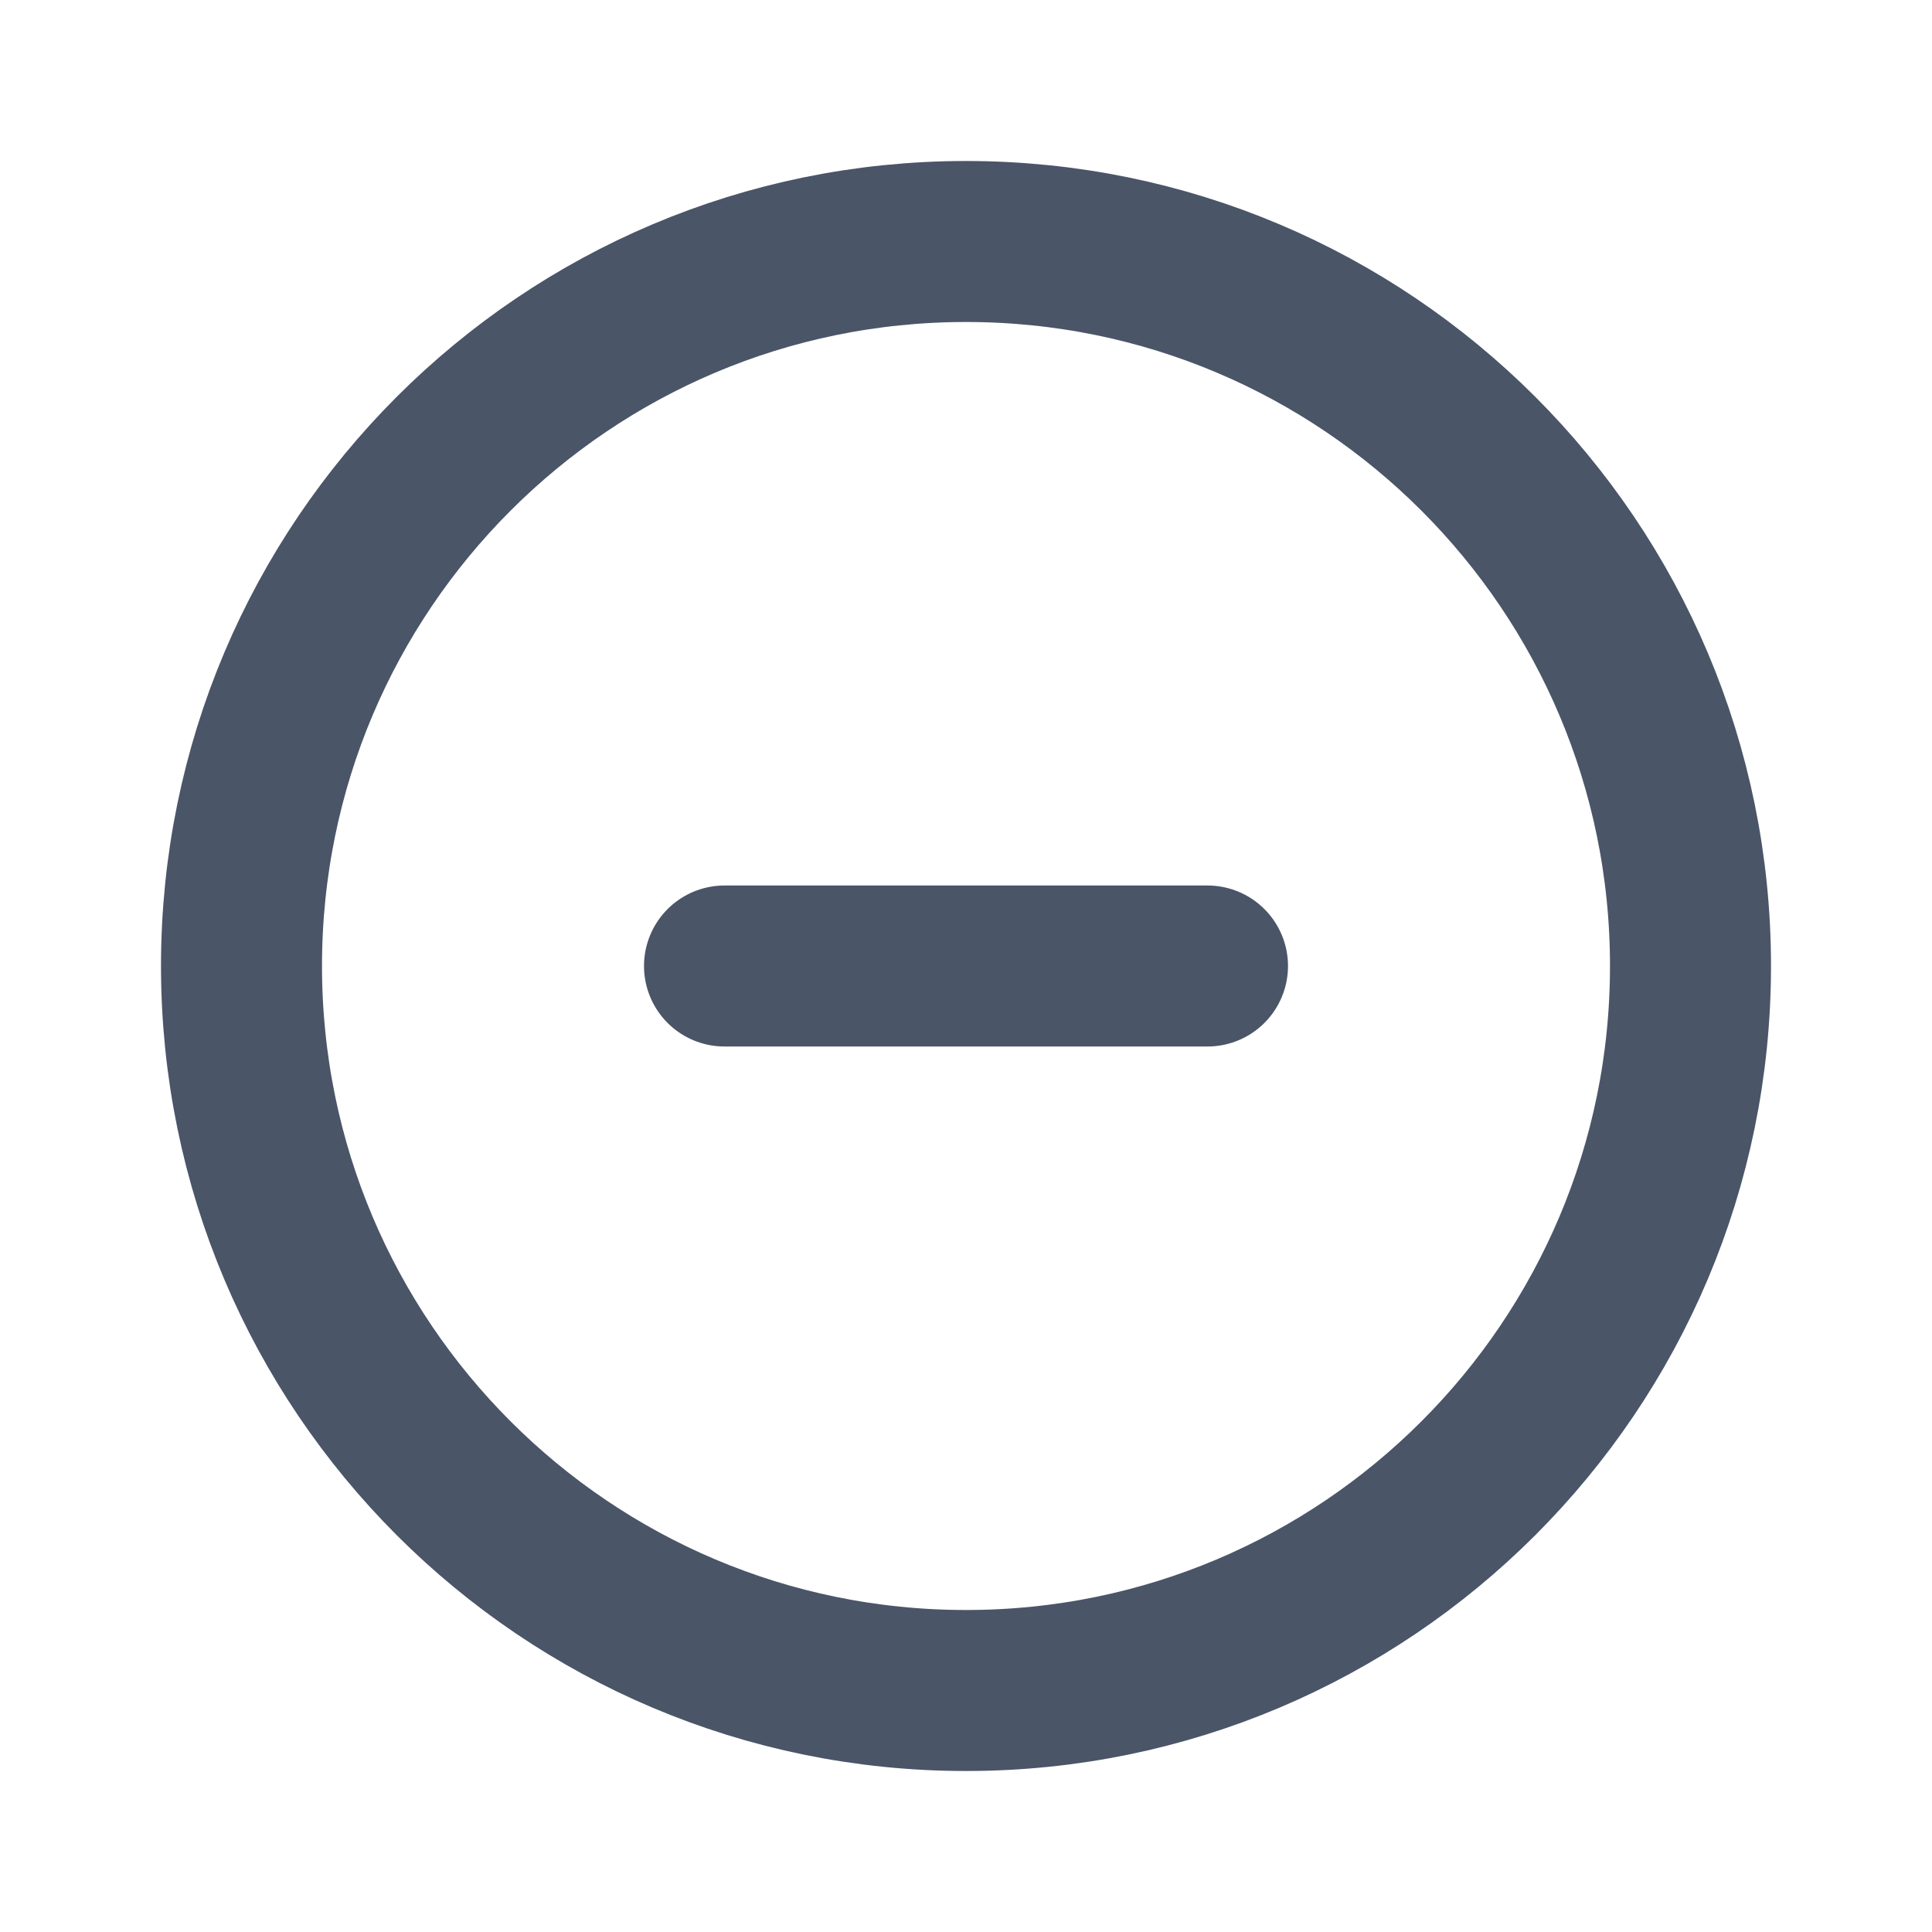
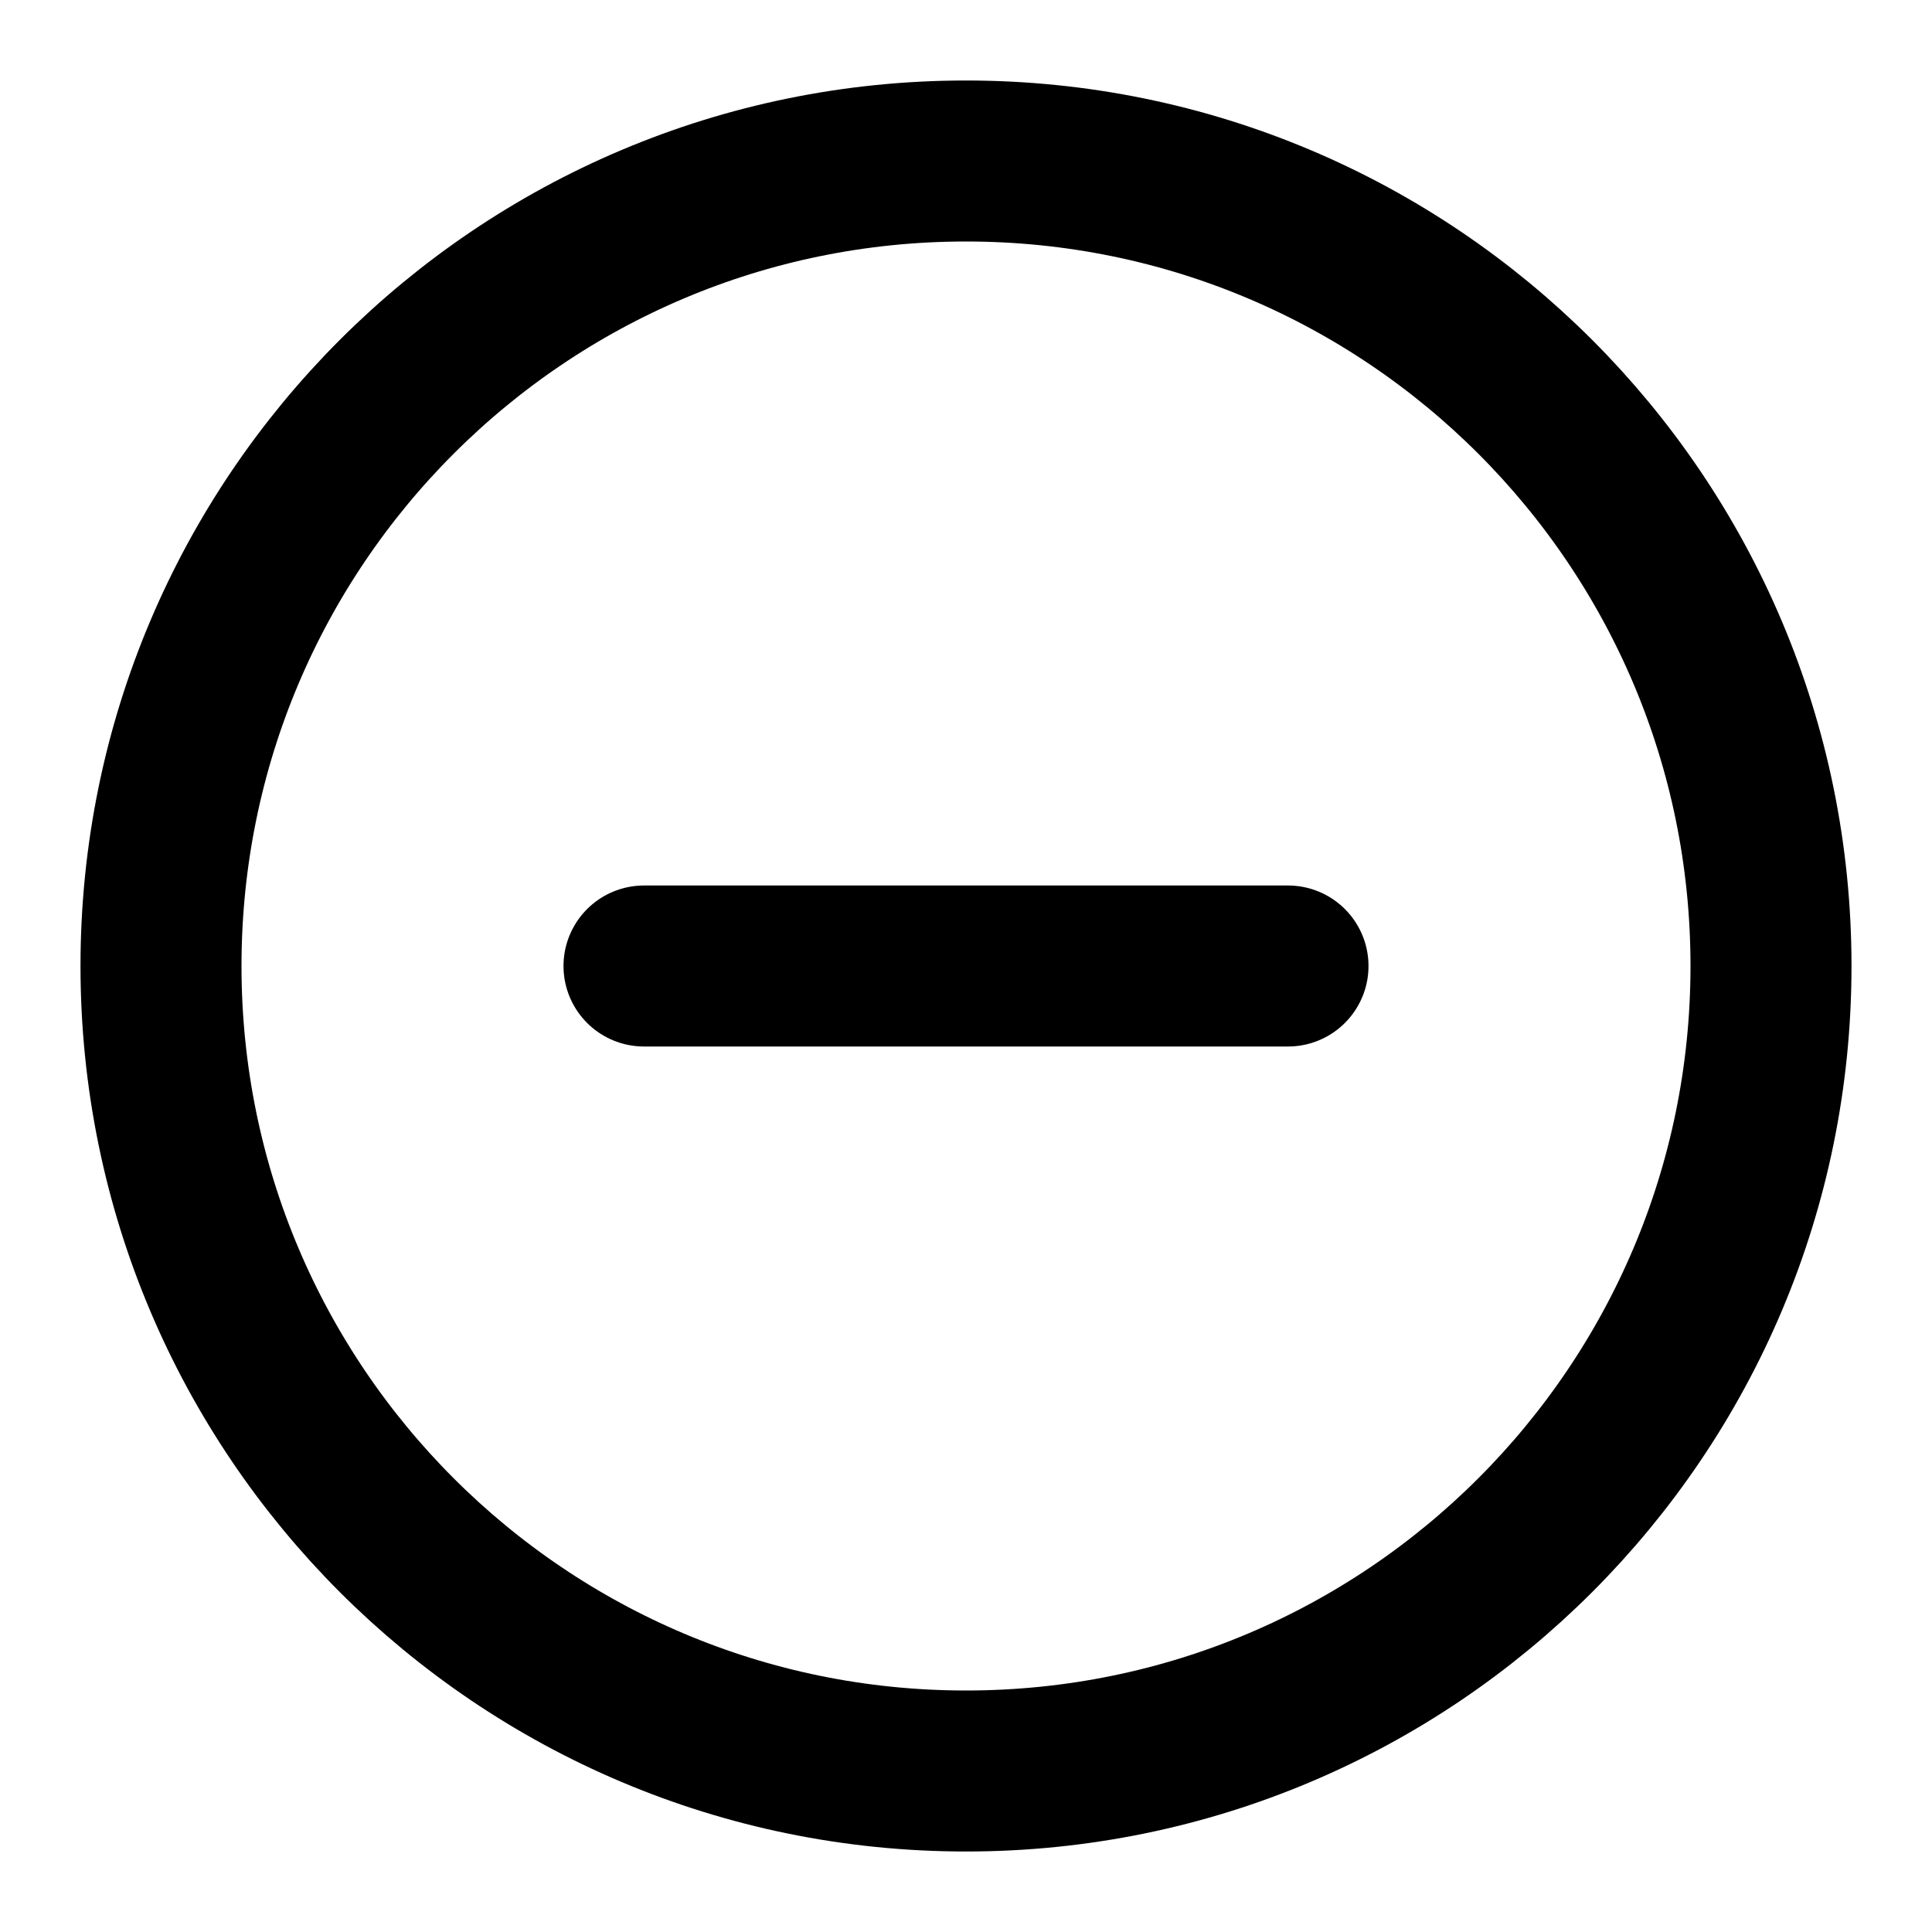
- <svg xmlns="http://www.w3.org/2000/svg" width="24" height="24" viewBox="0 0 24 24" fill="none">
-   <path d="M15 12H9M21 12C21 16.971 16.971 21 12 21C7.029 21 3 16.971 3 12C3 7.029 7.029 3 12 3C16.971 3 21 7.029 21 12Z" stroke="#4A5568" stroke-width="2" stroke-linecap="round" stroke-linejoin="round" />
+ <svg xmlns="http://www.w3.org/2000/svg" width="24" height="24" viewBox="0 0 24 24" fill="none" stroke="currentColor" stroke-width="2" stroke-linecap="round" stroke-linejoin="round" class="feather feather-minus-circle">
+   <circle cx="12" cy="12" r="10" />
+   <line x1="8" y1="12" x2="16" y2="12" />
</svg>
